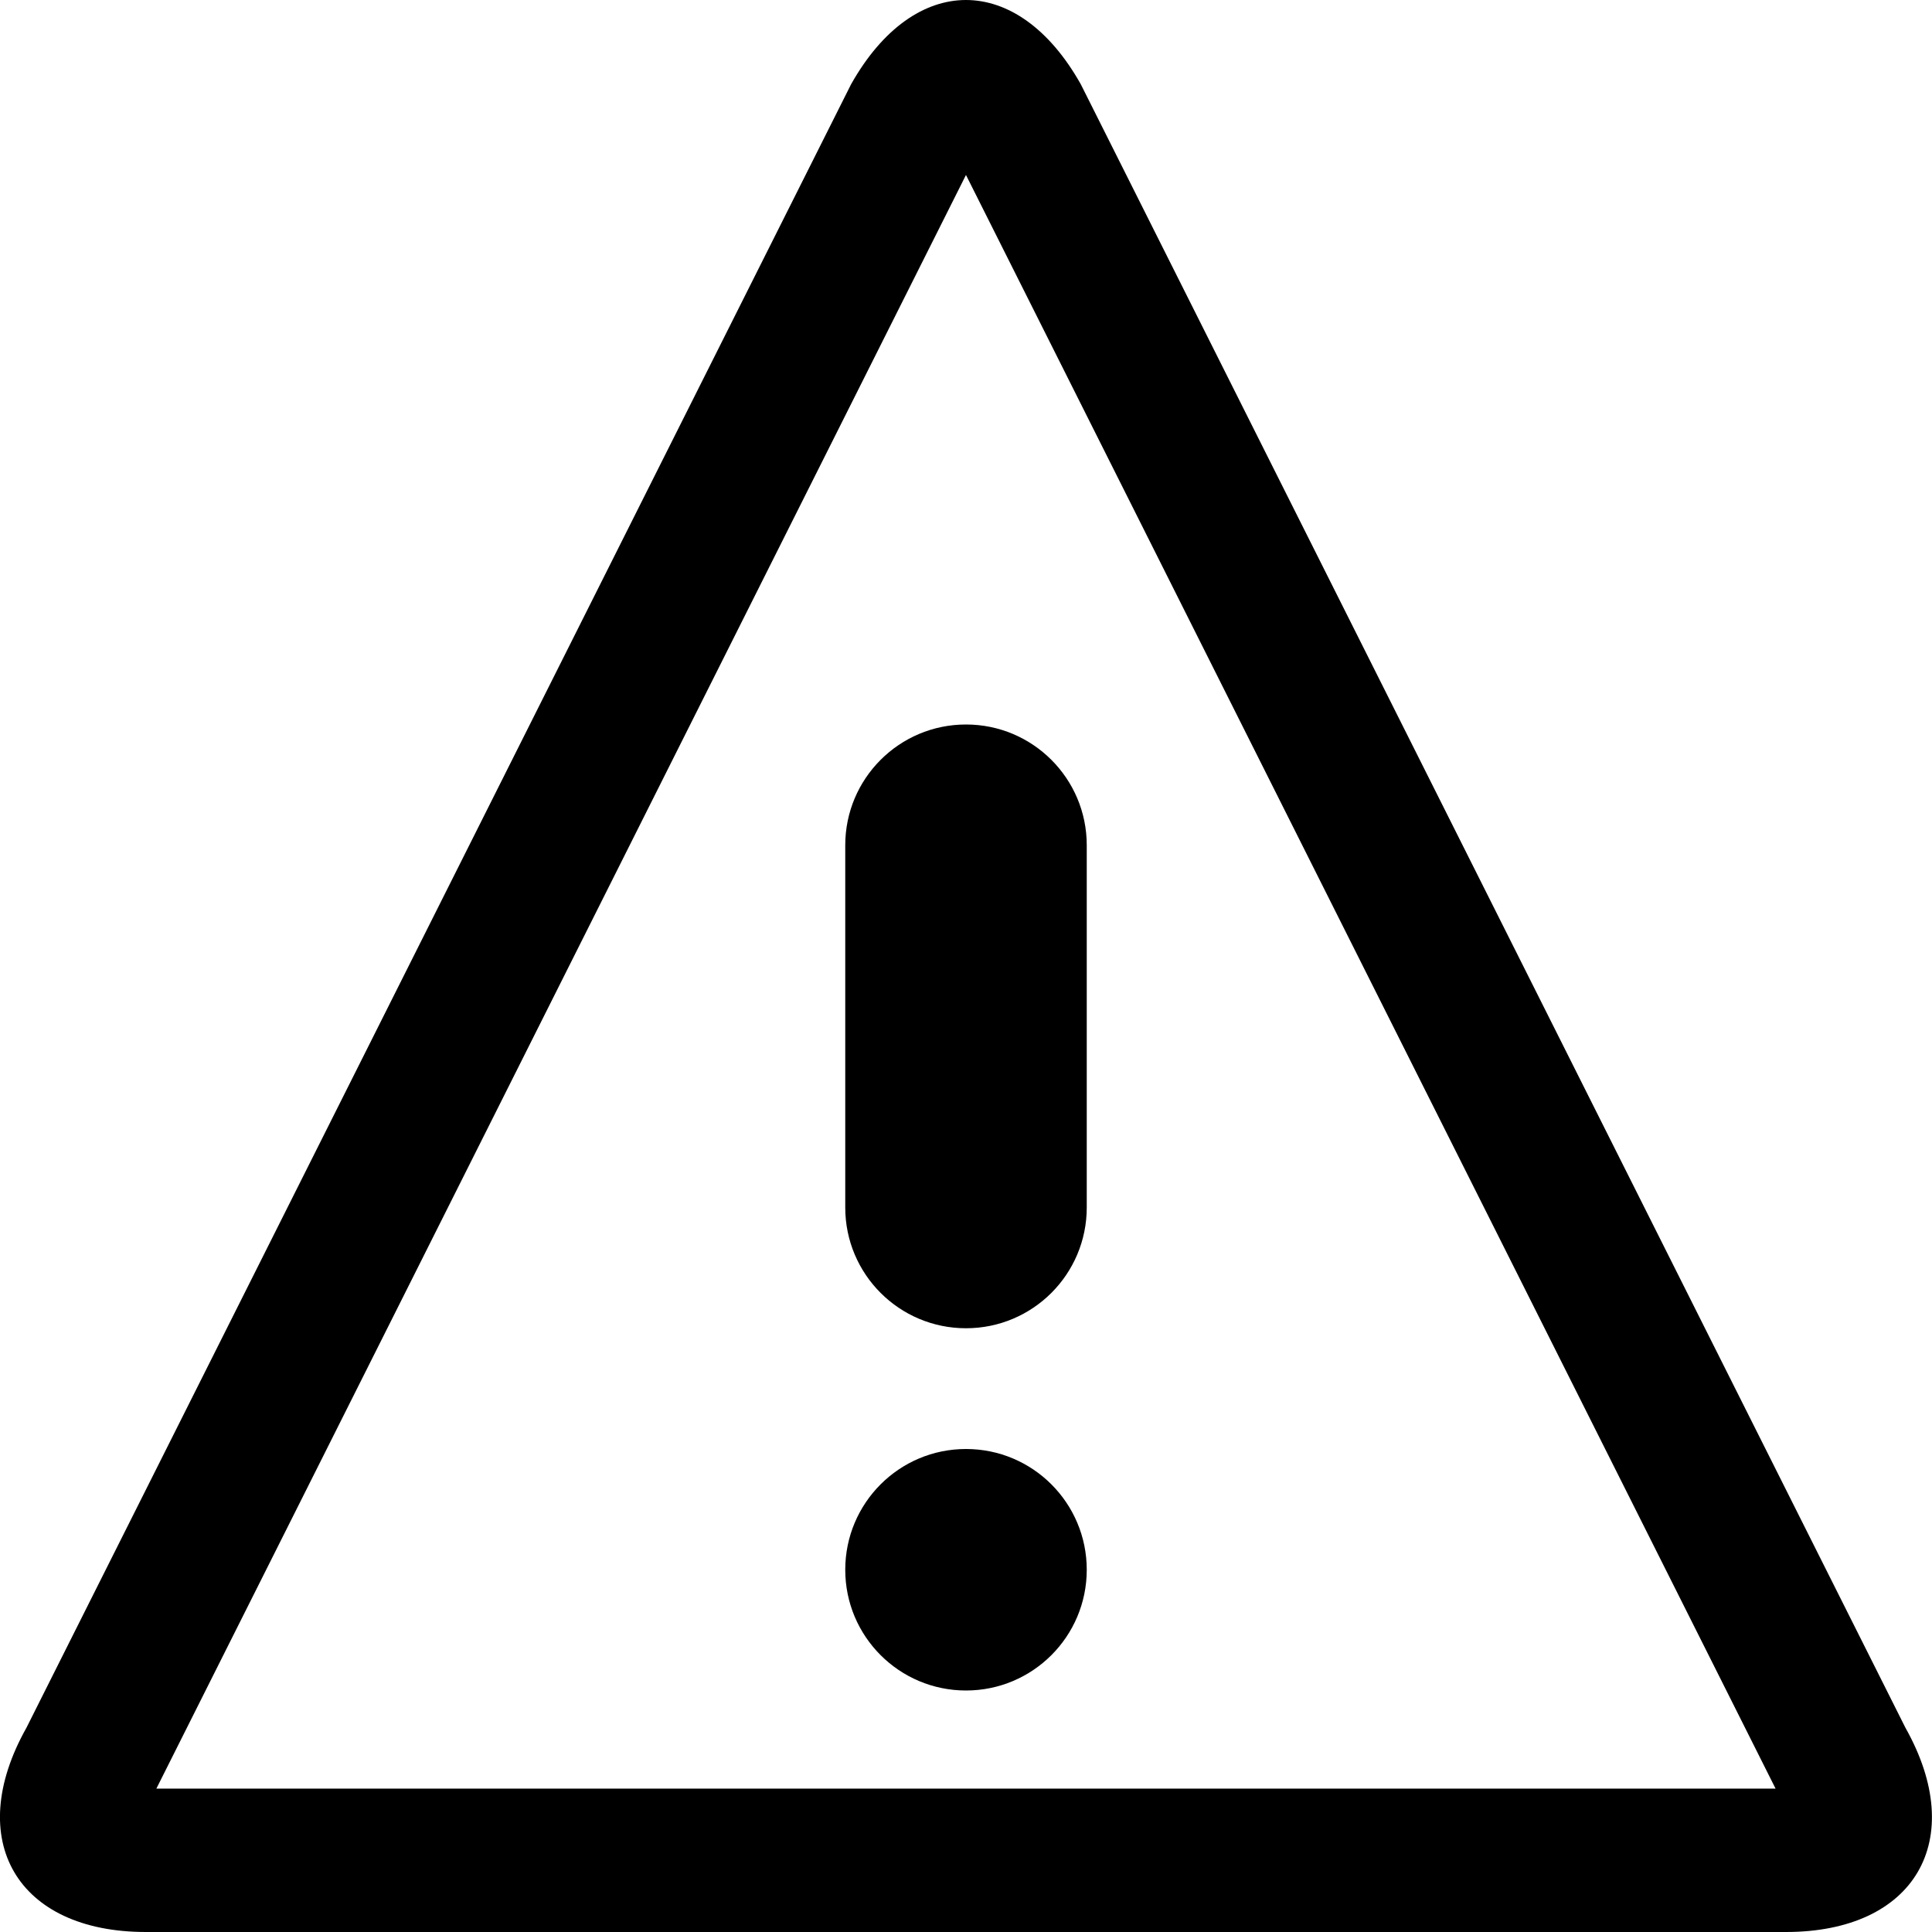
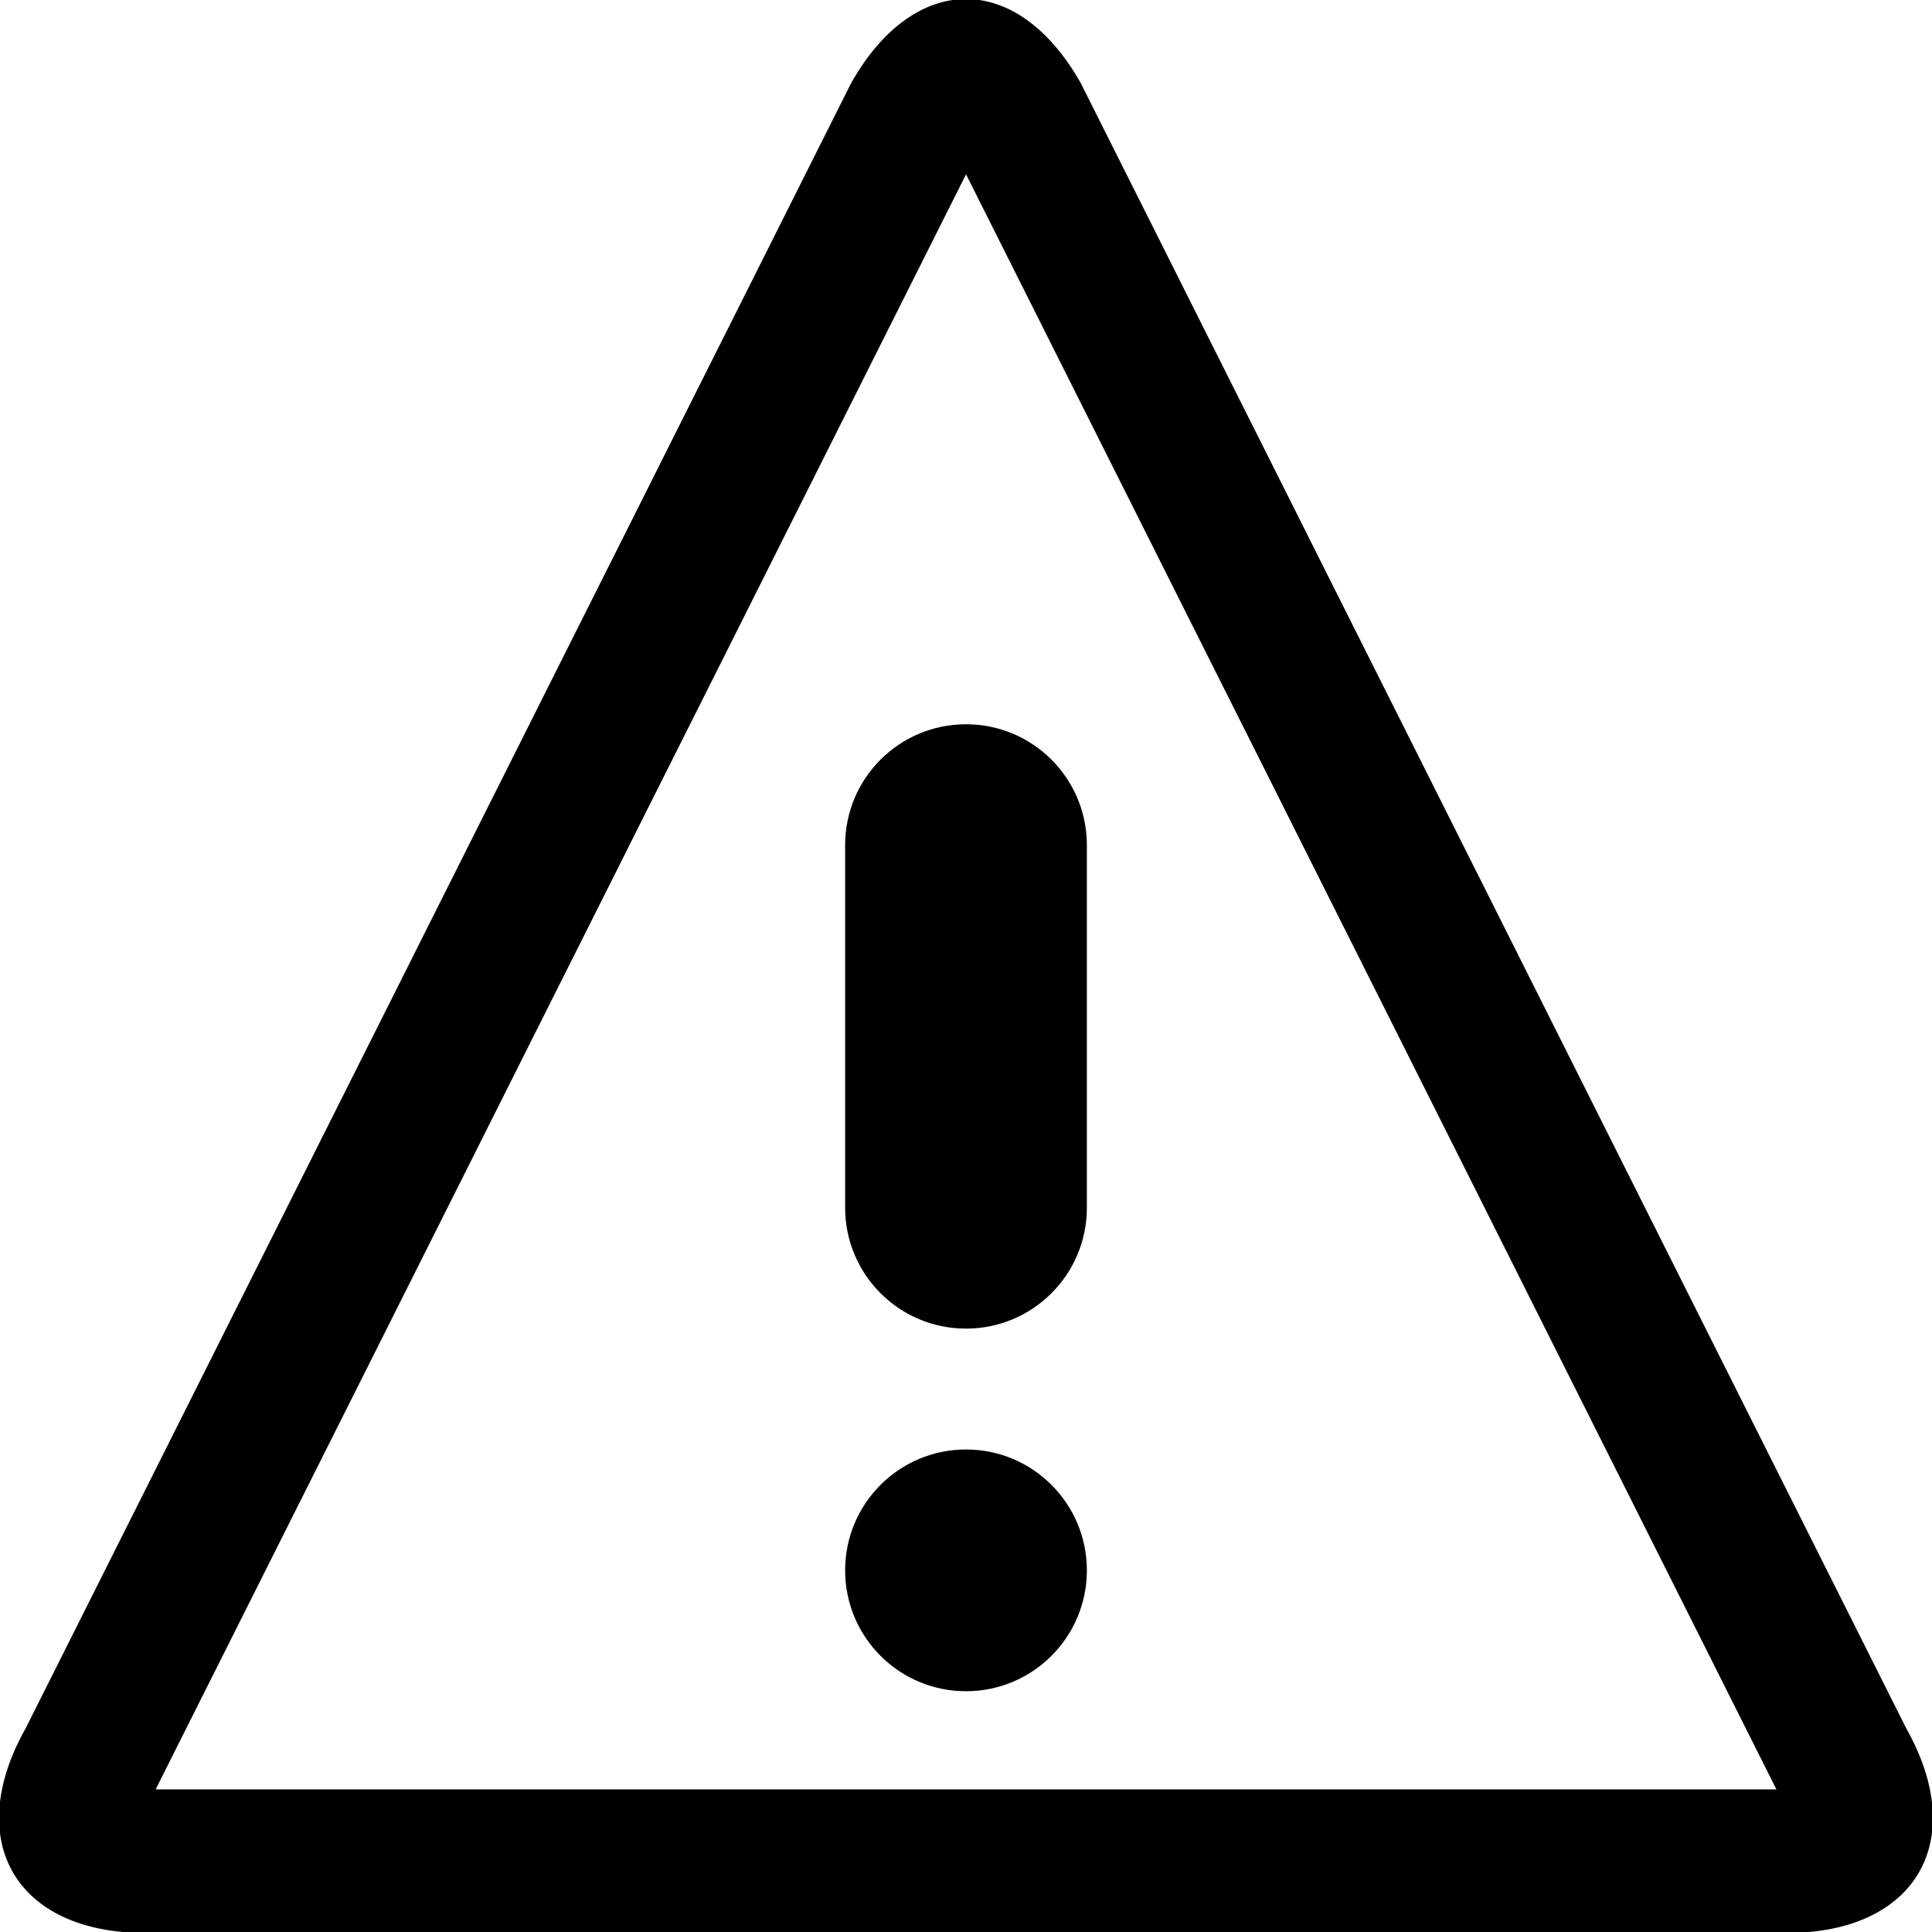
<svg xmlns="http://www.w3.org/2000/svg" version="1.1" width="32" height="32" viewBox="0 0 32 32">
-   <path d="M16 2.899l13.409 26.726h-26.819l13.409-26.726zM16 0c-0.69 0-1.379 0.465-1.903 1.395l-13.659 27.222c-1.046 1.86-0.156 3.383 1.978 3.383h27.166c2.134 0 3.025-1.522 1.978-3.383h0l-13.659-27.222c-0.523-0.93-1.213-1.395-1.903-1.395v0z" />
-   <path d="M18 26c0 1.105-0.895 2-2 2s-2-0.895-2-2c0-1.105 0.895-2 2-2s2 0.895 2 2z" />
-   <path d="M16 22c-1.105 0-2-0.895-2-2v-6c0-1.105 0.895-2 2-2s2 0.895 2 2v6c0 1.105-0.895 2-2 2z" />
+   <path d="M16 2.886l13.423 26.752h-26.845l13.423-26.752zM16-0.016c-0.69 0-1.381 0.466-1.905 1.397l-13.672 27.249c-1.047 1.862-0.156 3.386 1.98 3.386h27.192c2.136 0 3.028-1.524 1.98-3.386h0l-13.672-27.249c-0.524-0.931-1.214-1.397-1.904-1.397v0zM18.002 26.010c0 1.106-0.896 2.002-2.002 2.002s-2.002-0.896-2.002-2.002c0-1.106 0.896-2.002 2.002-2.002s2.002 0.896 2.002 2.002zM16 22.006c-1.106 0-2.002-0.896-2.002-2.002v-6.006c0-1.106 0.896-2.002 2.002-2.002s2.002 0.896 2.002 2.002v6.006c0 1.106-0.896 2.002-2.002 2.002z" />
</svg>
